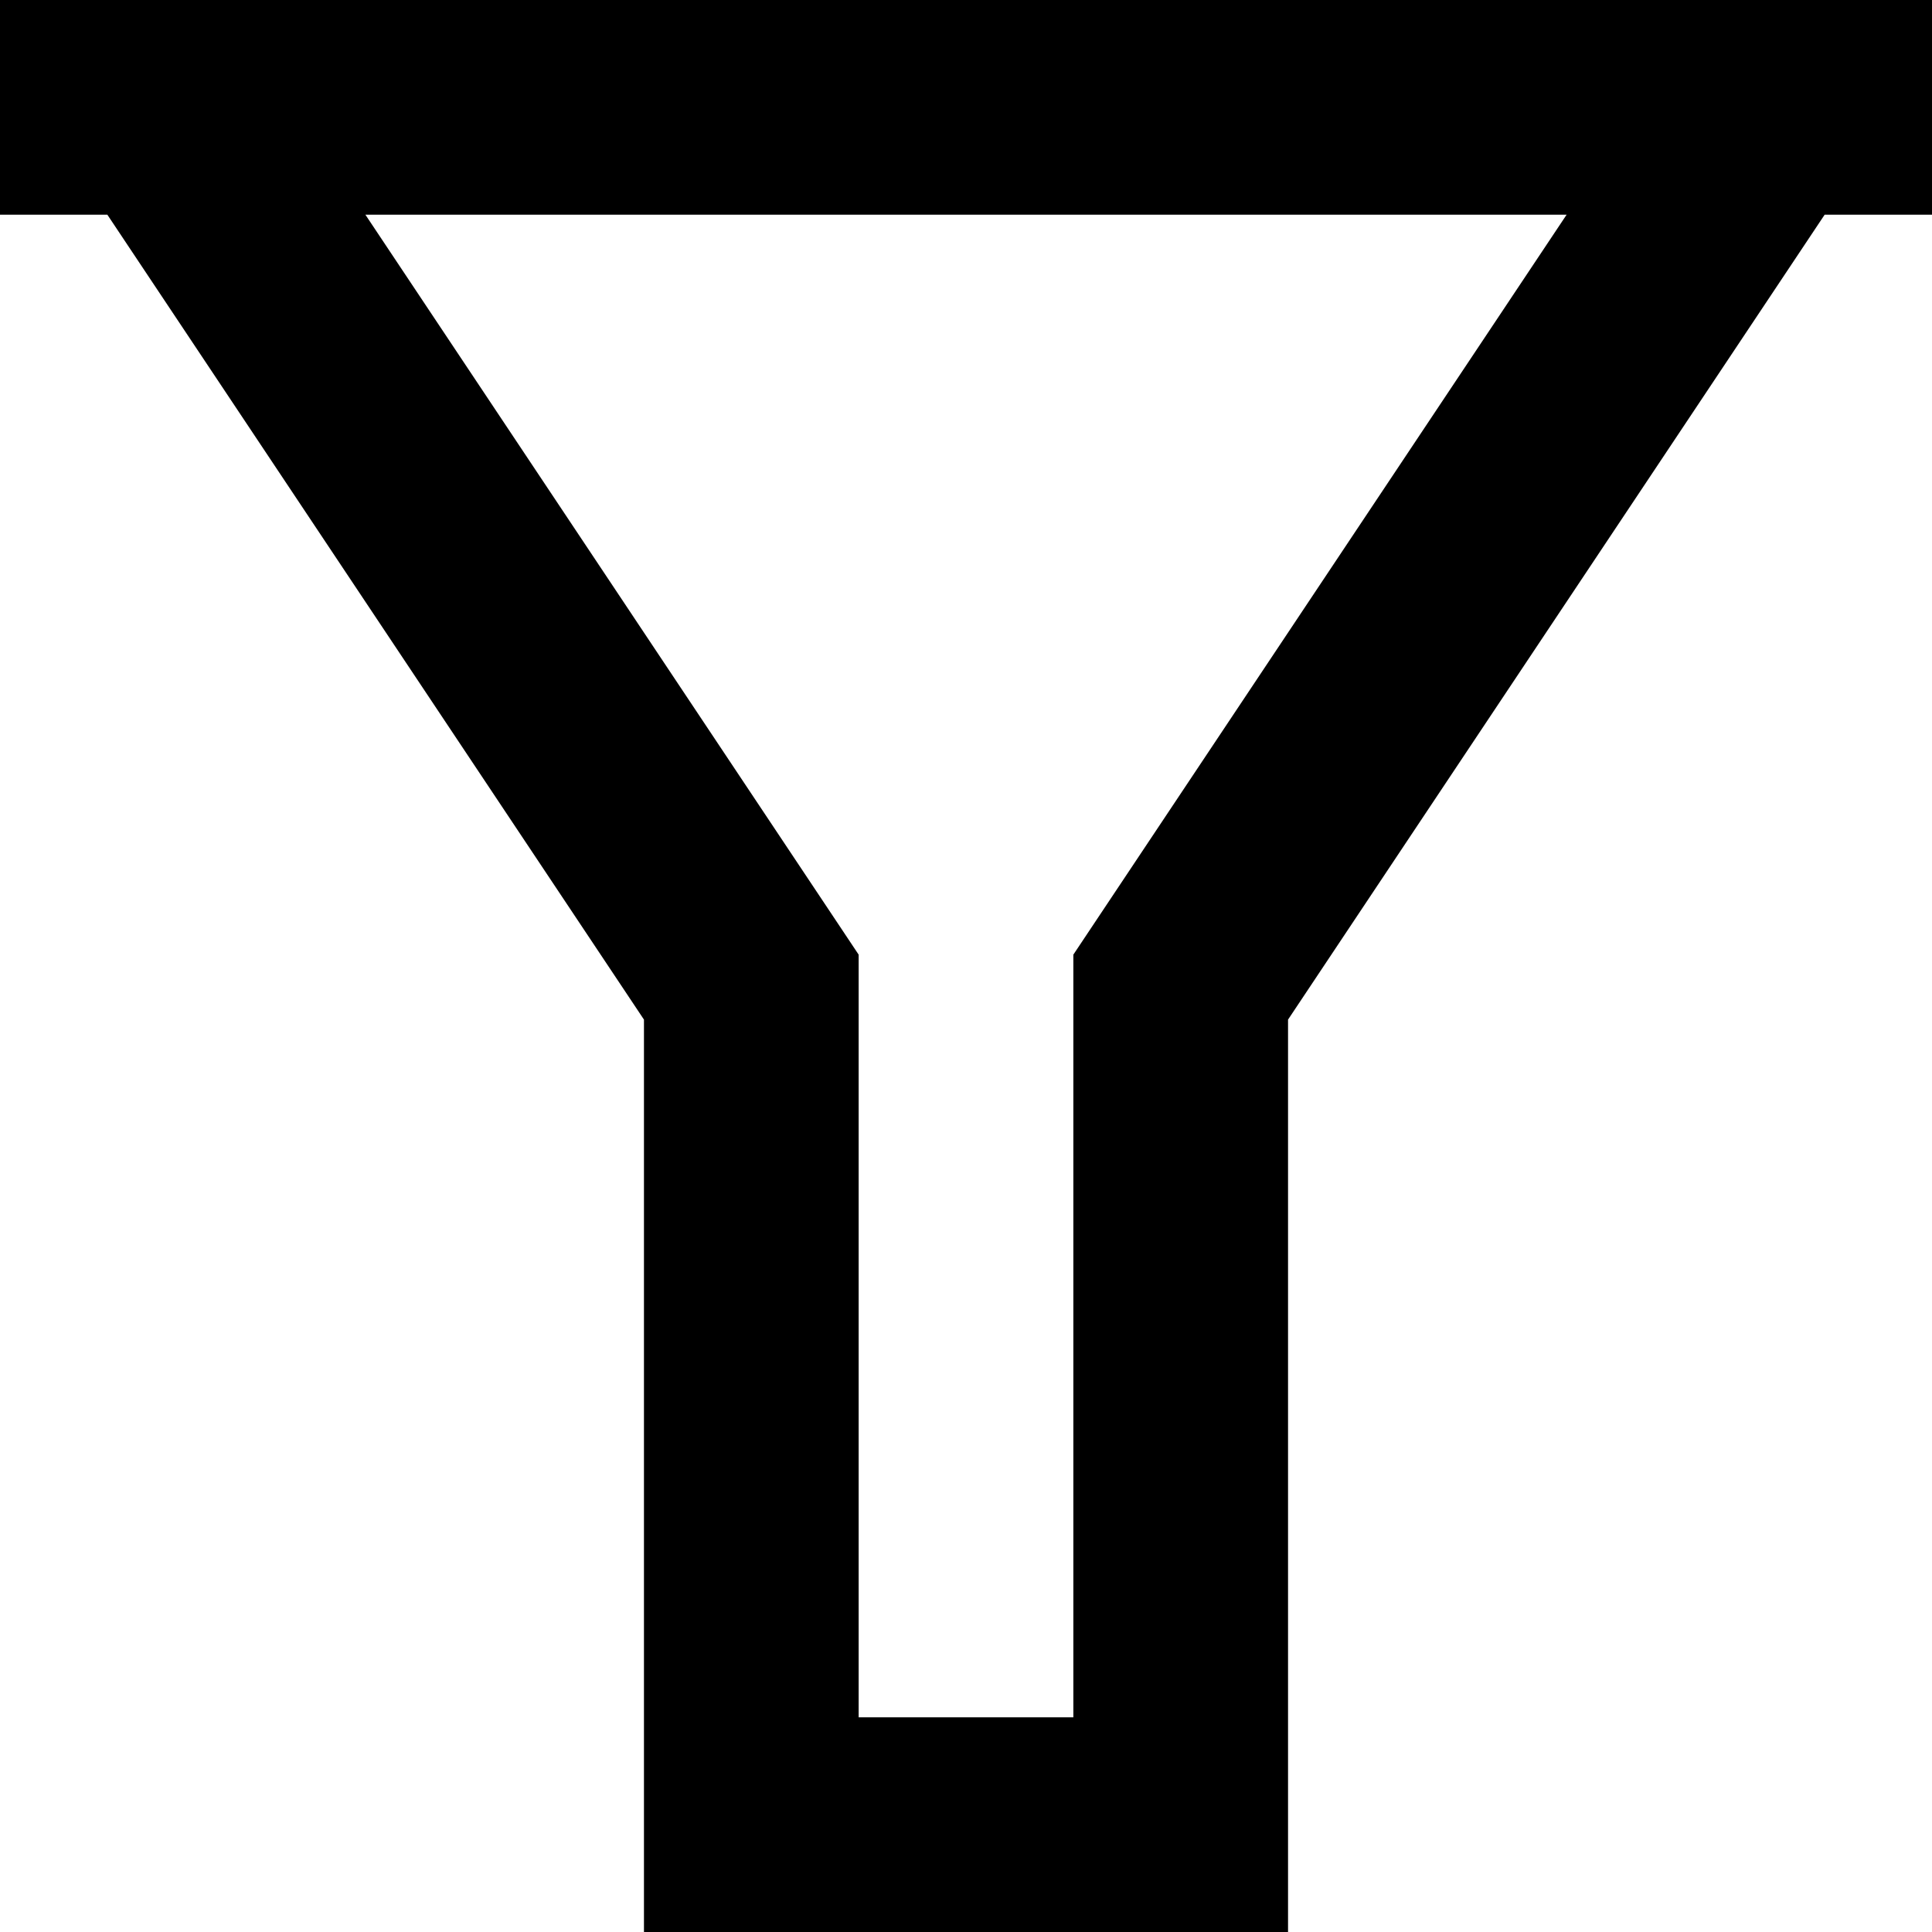
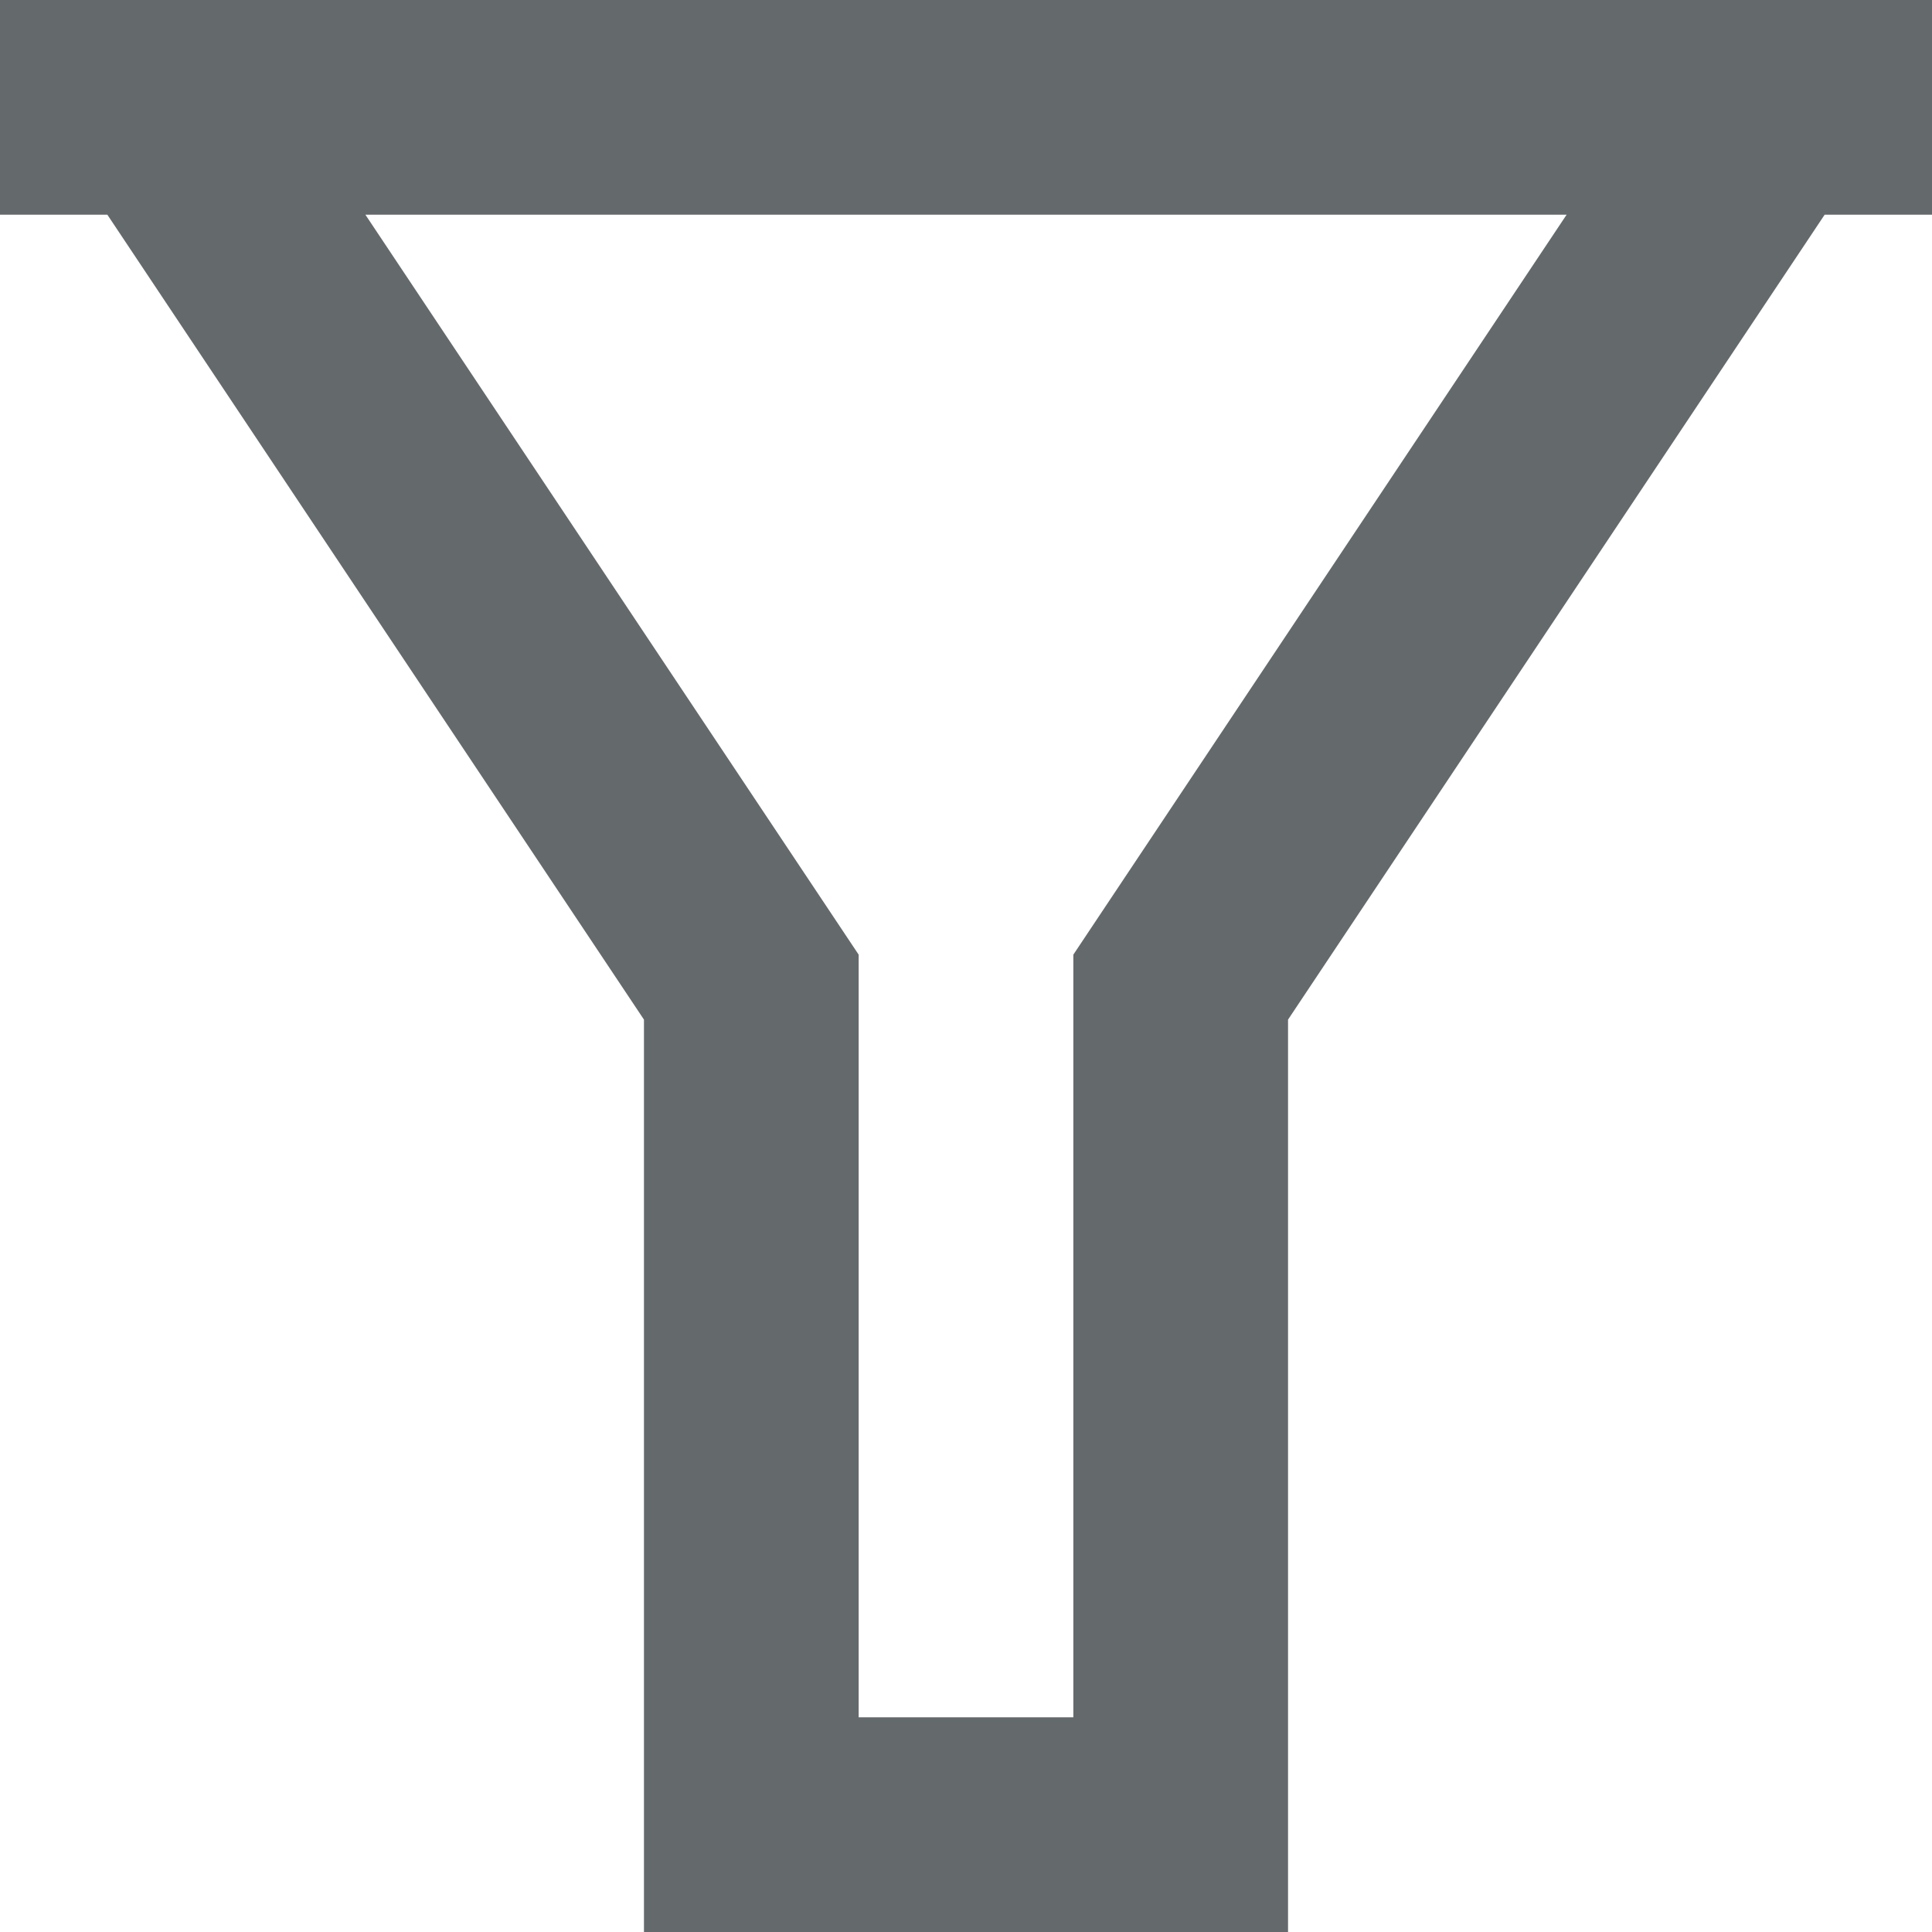
<svg xmlns="http://www.w3.org/2000/svg" width="16" height="16" viewBox="0 0 16 16" fill="none">
-   <path d="M16 0V1.778H15.111L10.667 8.444V16H5.333V8.444L0.889 1.778H0V0H16ZM3.026 1.778L7.111 7.906V14.222H8.889V7.906L12.974 1.778H3.026Z" fill="currentColor" />
+   <path d="M16 0V1.778H15.111L10.667 8.444V16H5.333V8.444L0.889 1.778H0V0H16ZM3.026 1.778L7.111 7.906V14.222H8.889V7.906L12.974 1.778H3.026Z" fill="#64696C" />
</svg>
